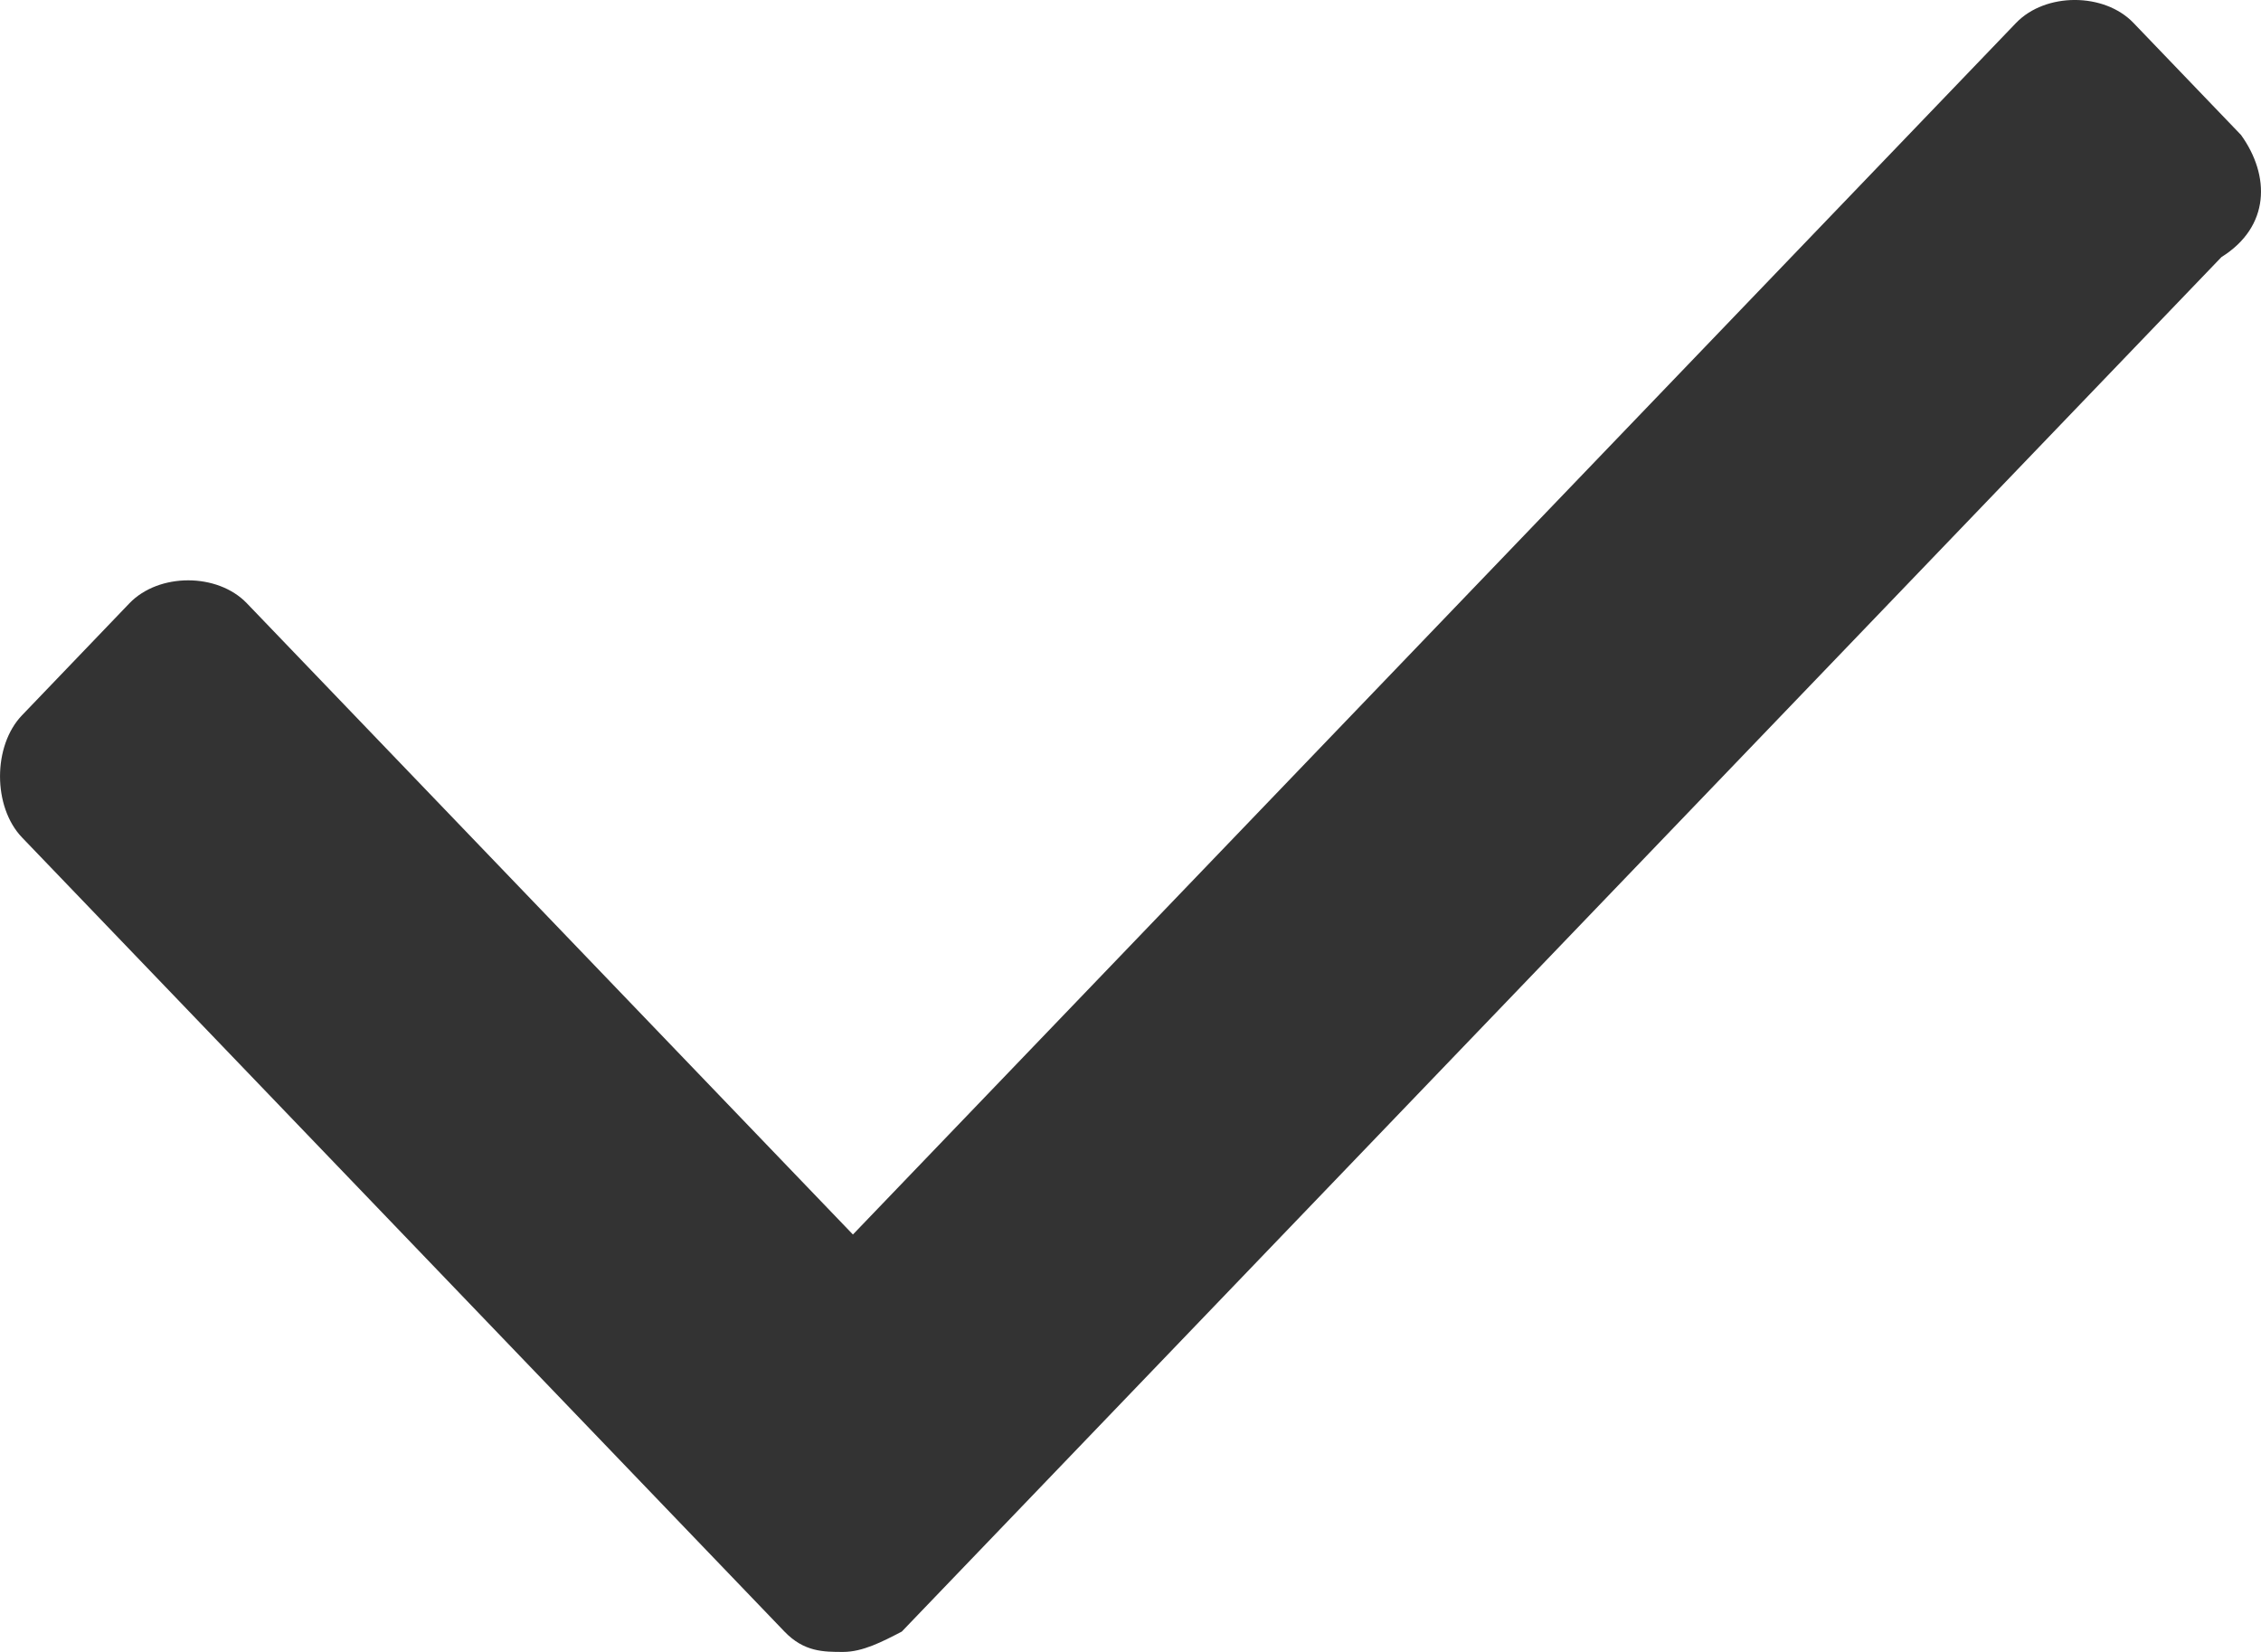
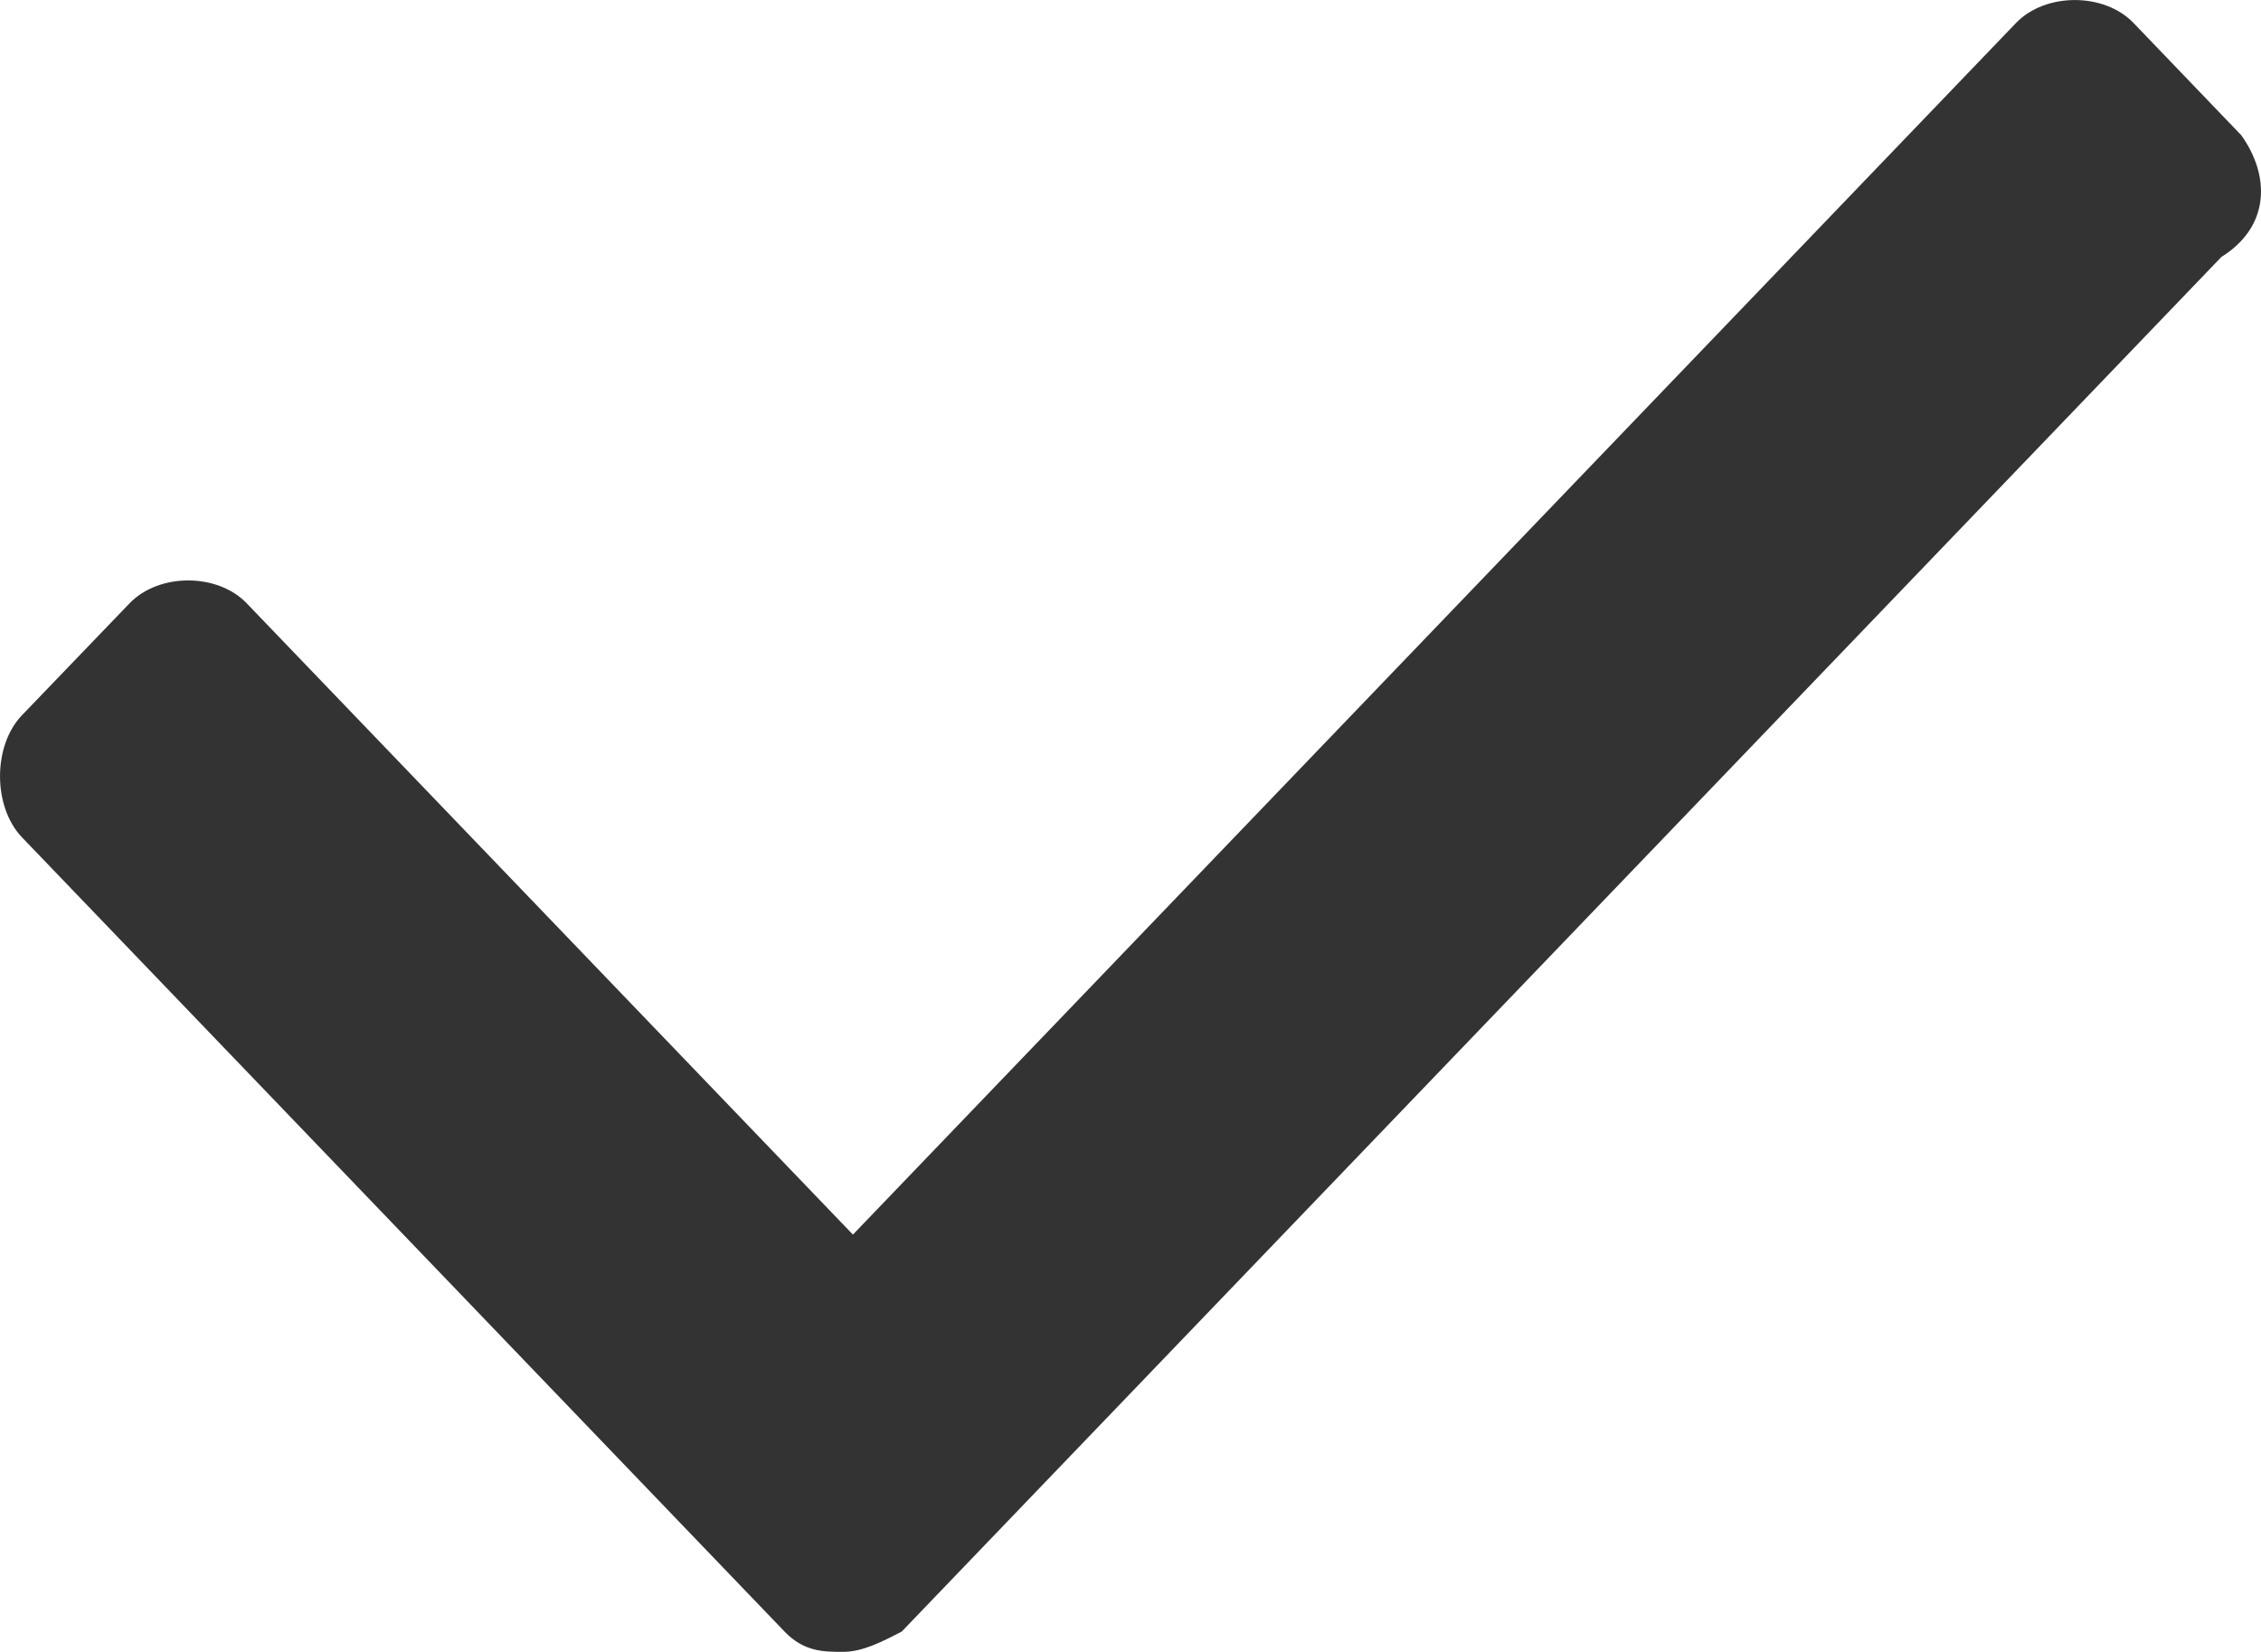
- <svg xmlns="http://www.w3.org/2000/svg" width="26" height="19" viewBox="0 0 26 19" fill="none">
-   <path d="M25.77 1.552L24.533 0.263C24.196 -0.088 23.522 -0.088 23.184 0.263L9.808 14.199L2.838 6.938C2.501 6.587 1.827 6.587 1.489 6.938L0.253 8.227C-0.084 8.578 -0.084 9.28 0.253 9.632L9.021 18.766C9.246 19 9.47 19 9.695 19C9.92 19 10.145 18.883 10.37 18.766L25.545 2.957C26.107 2.606 26.107 2.02 25.77 1.552Z" fill="#333333" />
+ <svg xmlns="http://www.w3.org/2000/svg" width="26" height="19" fill="none">
+   <path d="M25.77 1.552 24.533.263c-.337-.35-1.011-.35-1.349 0L9.808 14.2l-6.97-7.26c-.337-.352-1.011-.352-1.349 0L.253 8.226c-.337.35-.337 1.053 0 1.405l8.768 9.134c.225.234.45.234.674.234.225 0 .45-.117.675-.234l15.175-15.81c.562-.35.562-.936.225-1.404Z" fill="#333" />
</svg>
